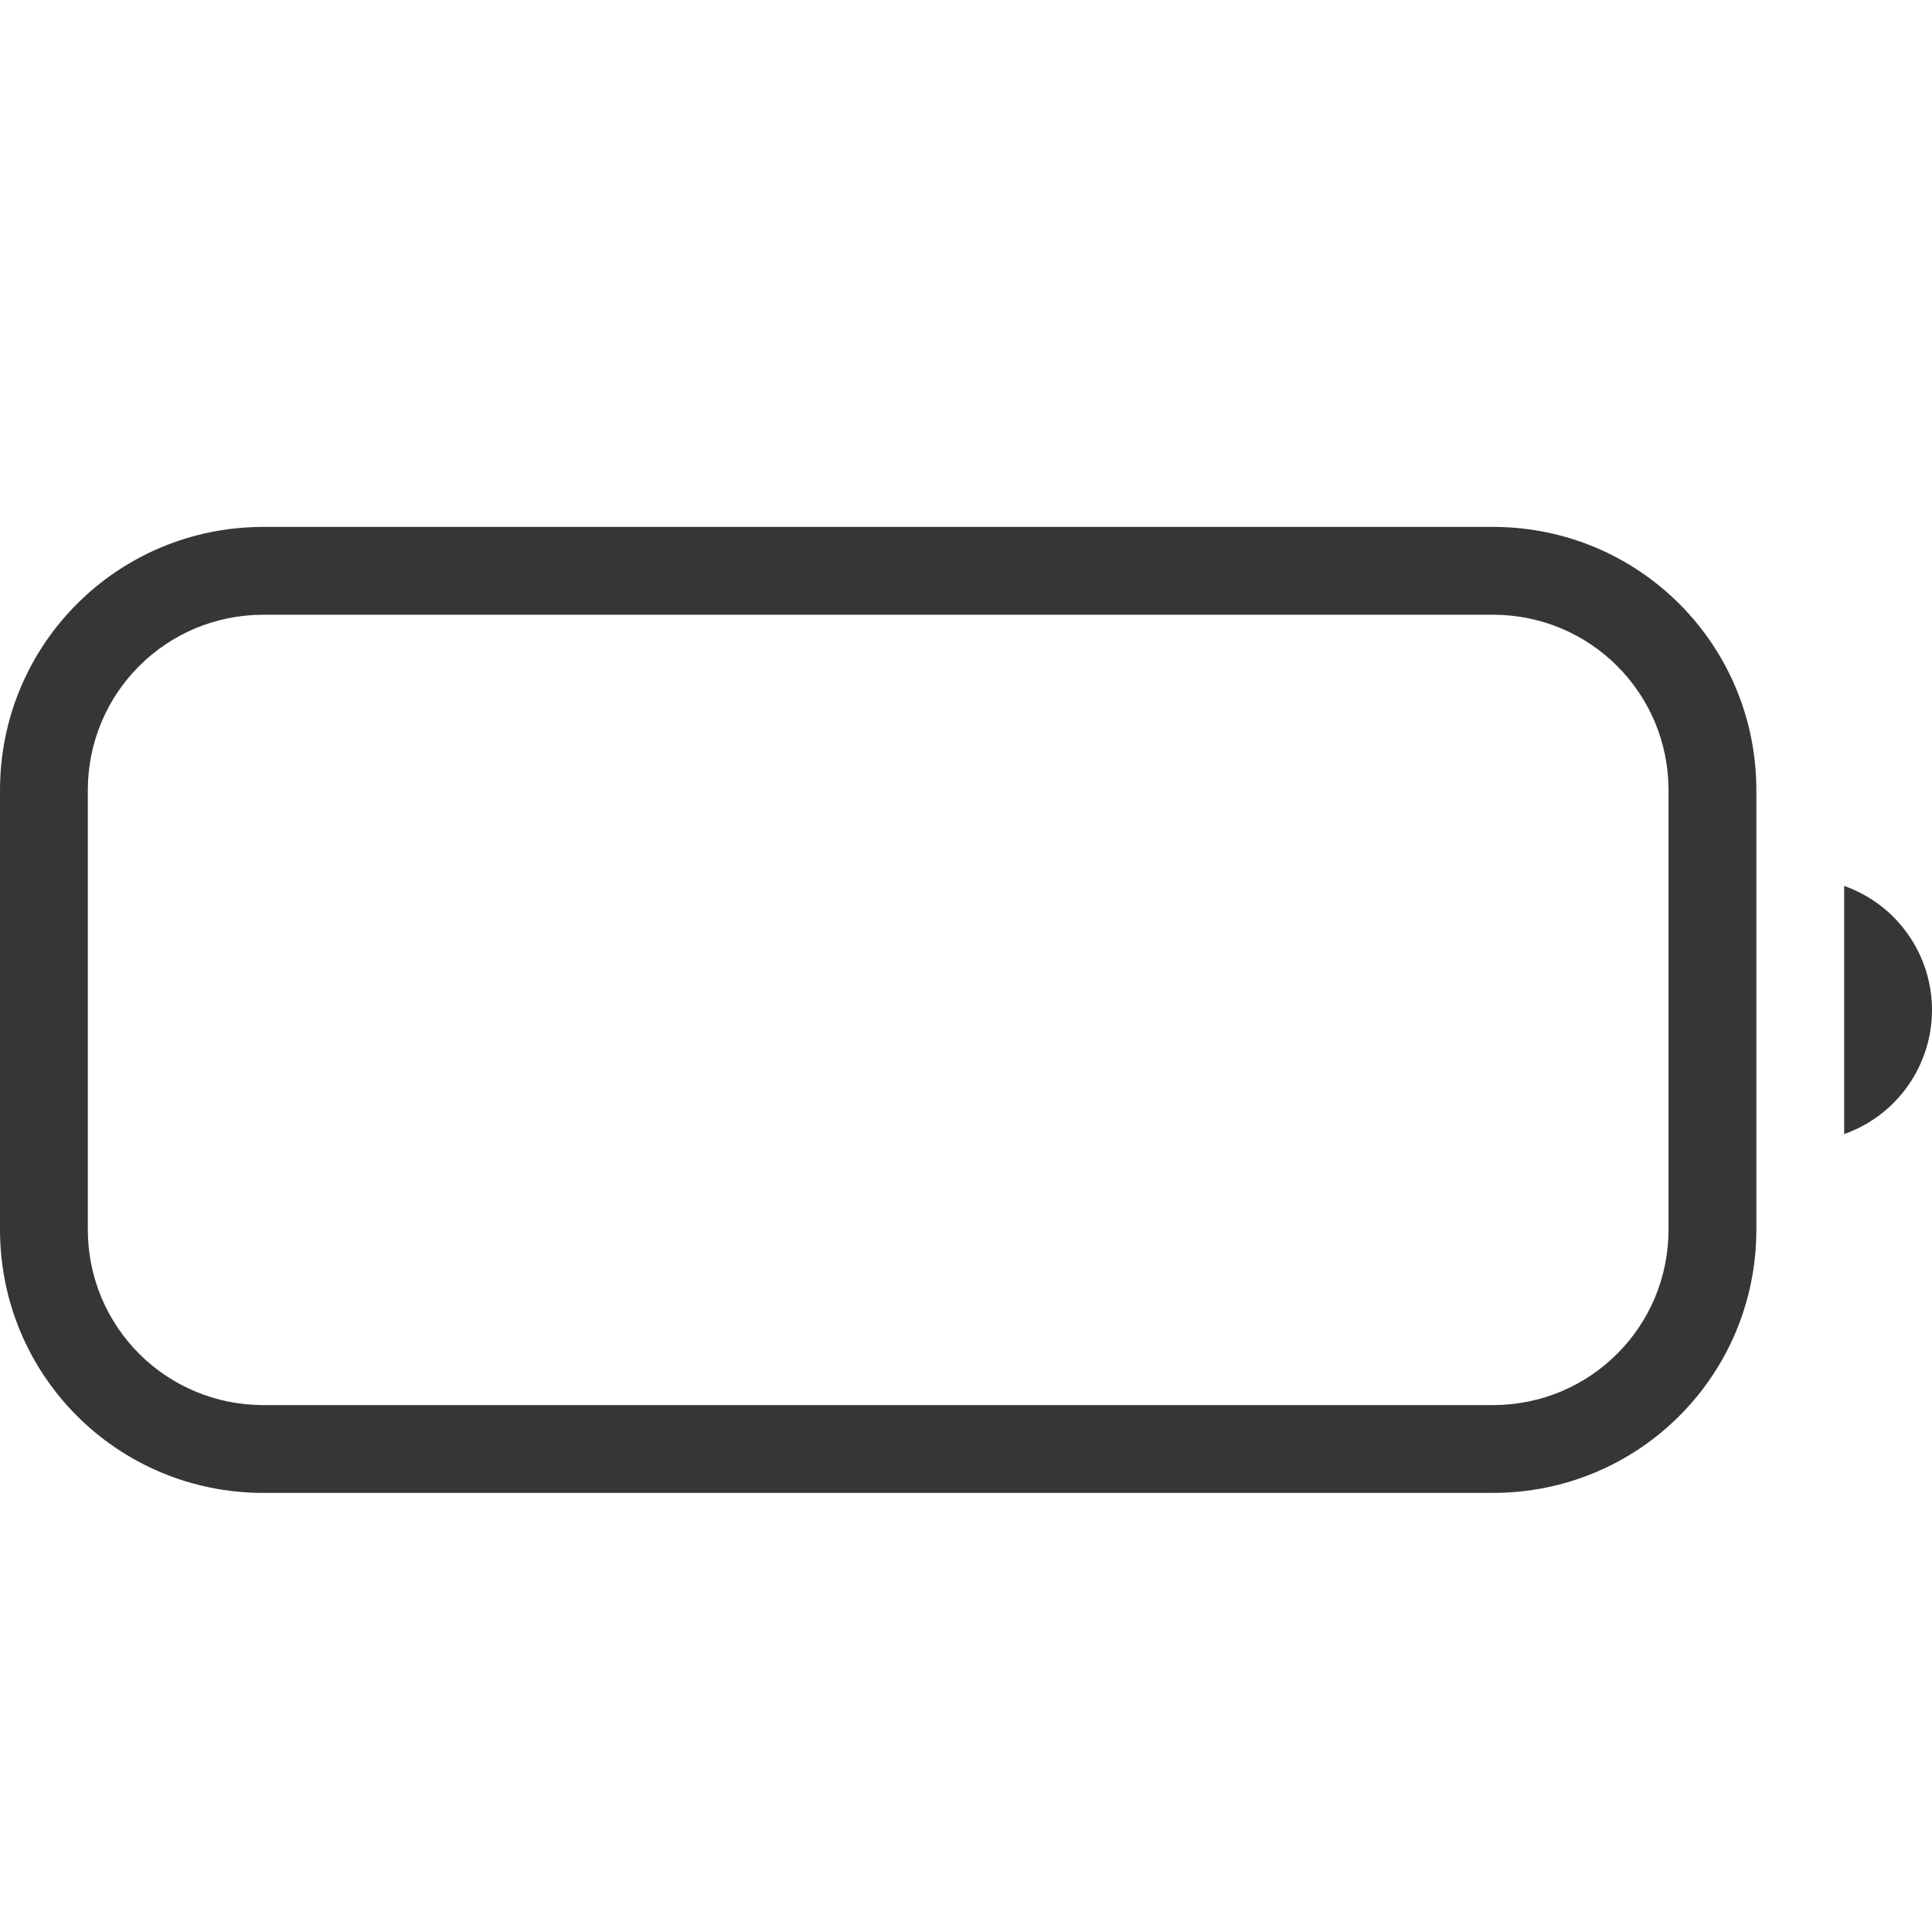
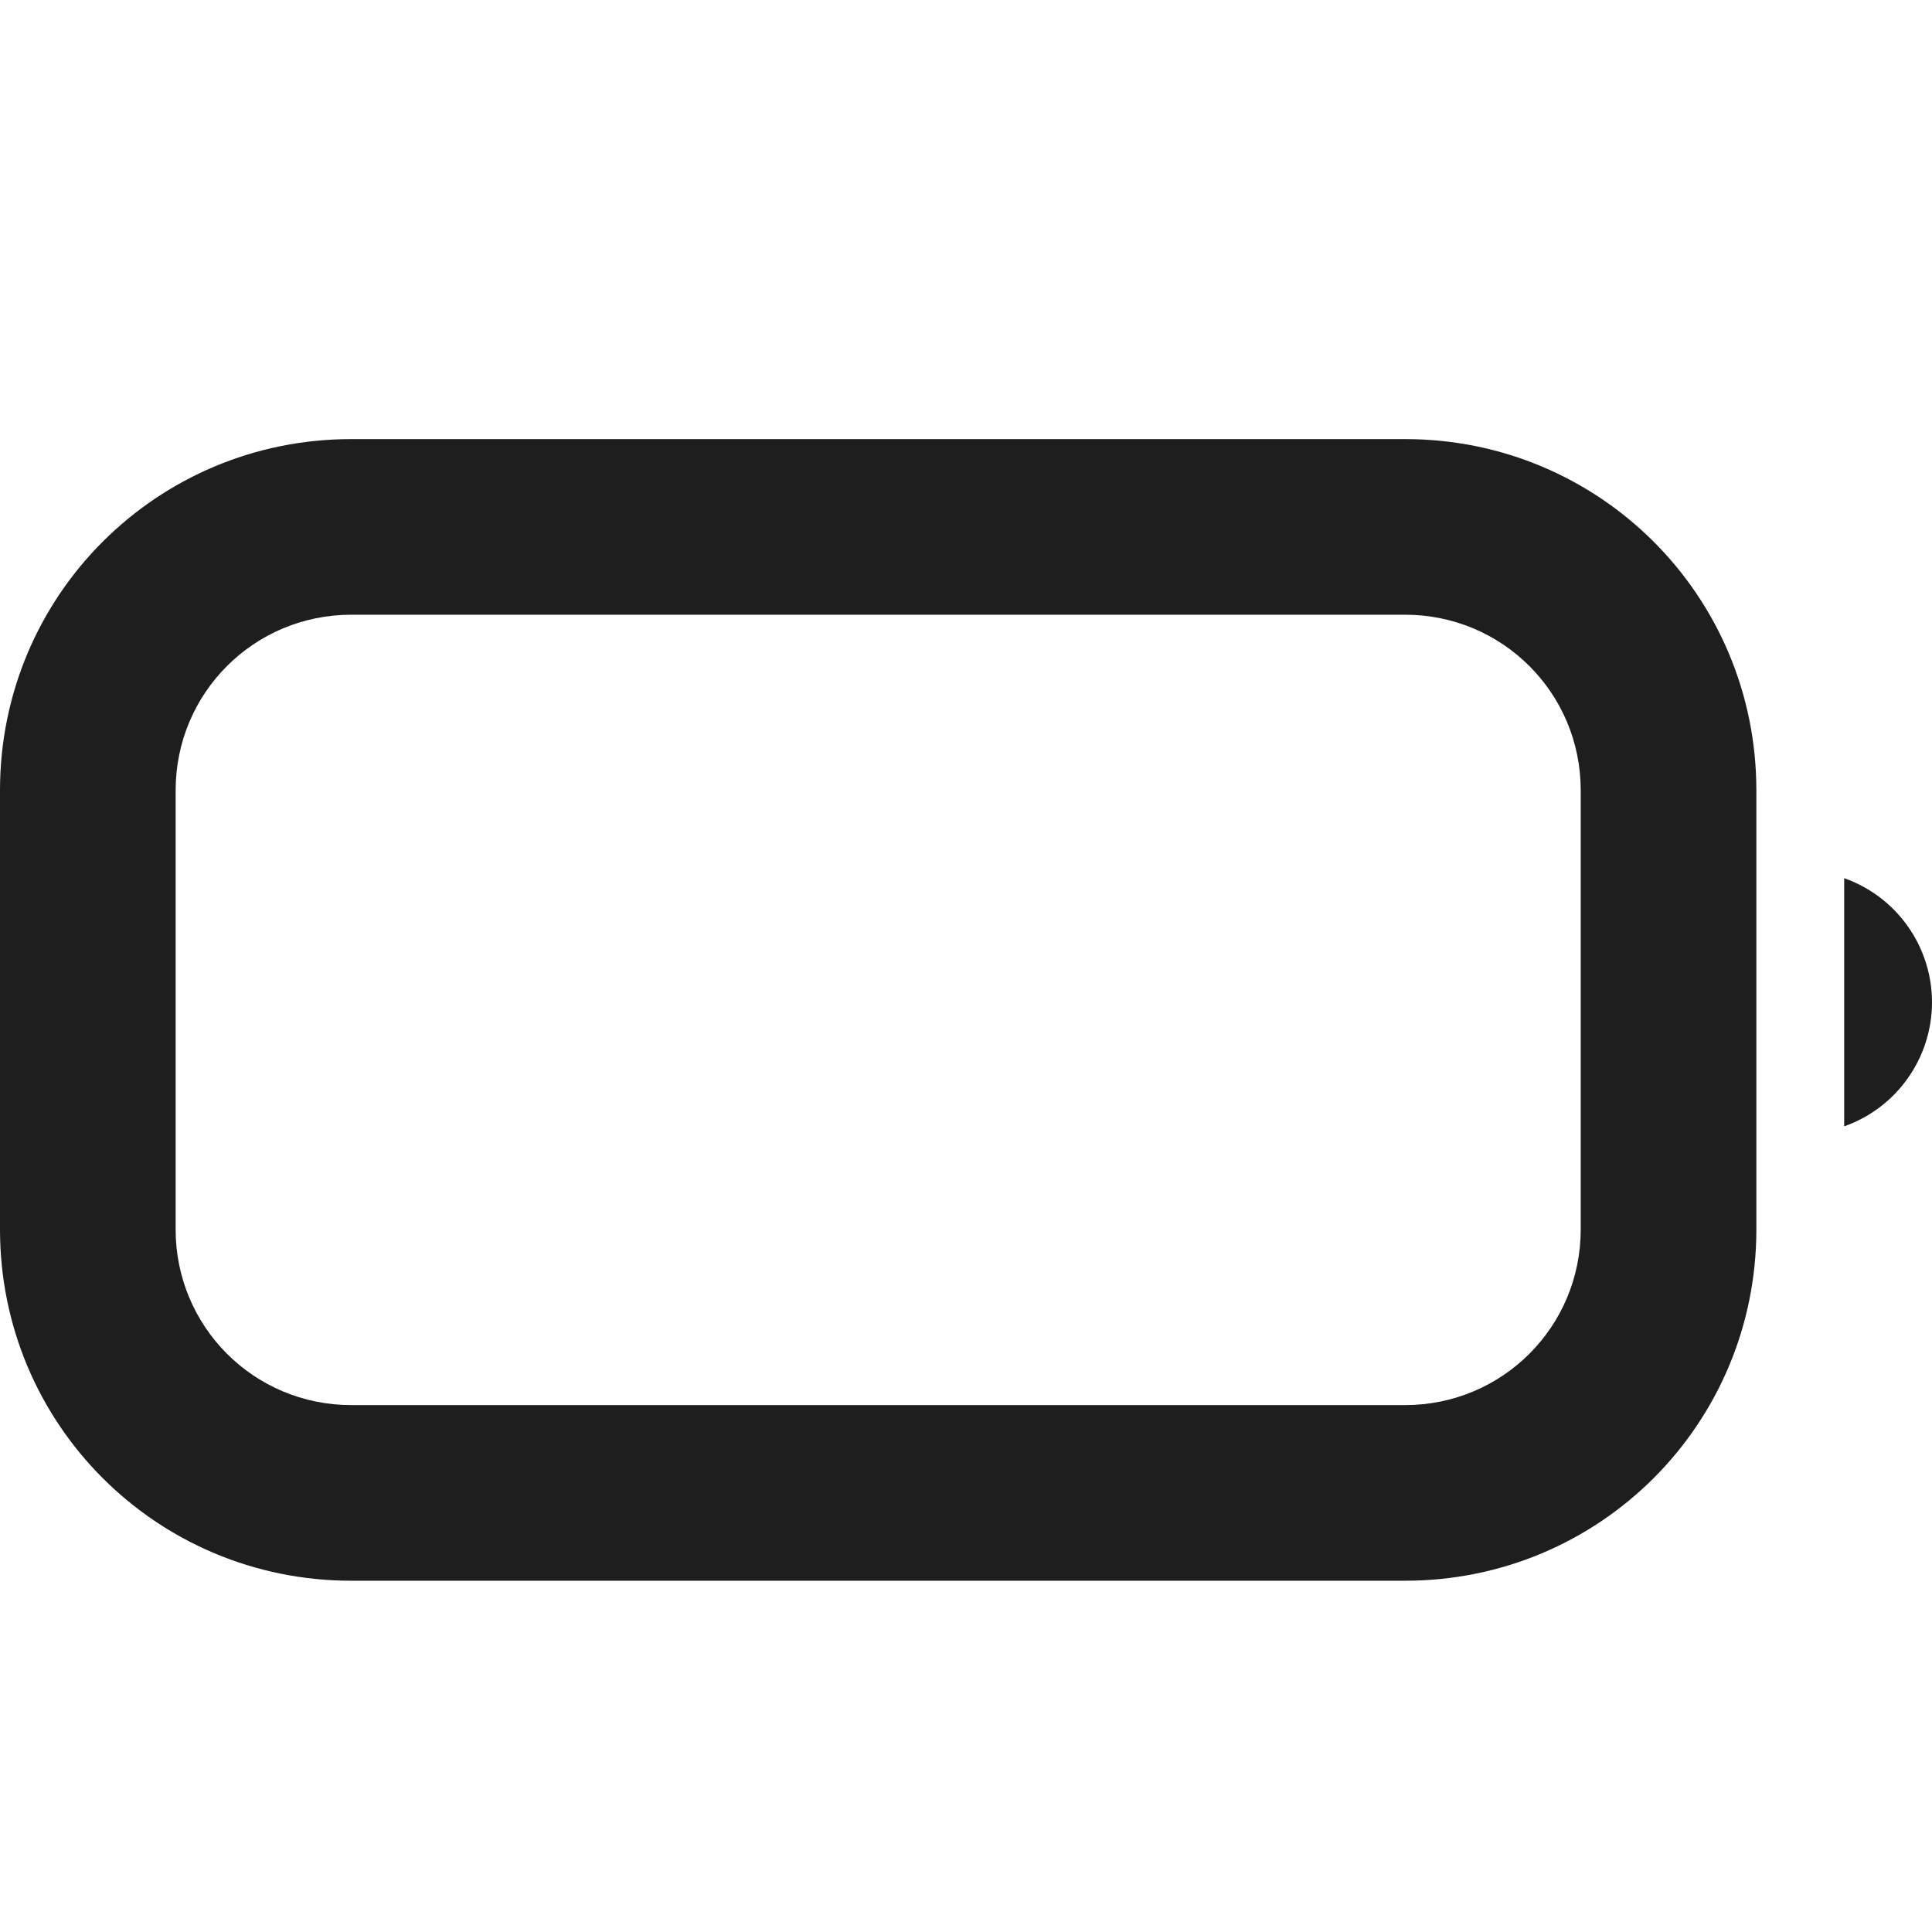
- <svg xmlns="http://www.w3.org/2000/svg" id="svg120" viewBox="0 0 22 22" version="1.0" height="22" width="22">
+ <svg xmlns="http://www.w3.org/2000/svg" width="22" height="22" version="1.0" viewBox="0 0 22 22" id="svg120">
  <defs id="defs5">
-     <style type="text/css" id="current-color-scheme"> .ColorScheme-Text { color:#363636; } </style>
+     <style id="current-color-scheme" type="text/css"> .ColorScheme-Text { color:#363636; } </style>
  </defs>
-   <g fill="currentColor" transform="translate(-99.54,-427.51)" class="ColorScheme-Text" id="22-22-Fill90">
-     <rect opacity="0" ry="0" rx="0" height="22" width="22" y="428.51" x="164.54" id="rect940" />
-     <rect ry="1" rx="1" height="7" width="14" y="436.51" x="166.54" id="rect946" />
+   <g id="22-22-Fill90" class="ColorScheme-Text" transform="translate(-104.54,-428.51)" fill="currentColor">
+     <rect id="rect940" x="164.54" y="428.51" width="22" height="22" rx="0" ry="0" opacity="0" />
+     <rect style="stroke-width:0.964" id="rect946" x="167.54" y="436.51" width="13" height="7" rx="0" ry="1" />
  </g>
-   <g fill="currentColor" transform="translate(-74.54,-427.51)" class="ColorScheme-Text" id="22-22-Fill80">
-     <rect opacity="0" ry="0" rx="0" height="22" width="22" y="428.51" x="164.54" id="rect950" />
-     <rect ry="1" rx="1" height="7" width="12" y="436.51" x="166.54" id="rect952" />
+   <g id="22-22-Fill80" class="ColorScheme-Text" transform="translate(-74.54,-428.51)" fill="currentColor">
+     <rect id="rect950" x="164.54" y="428.51" width="22" height="22" rx="0" ry="0" opacity="0" />
+     <rect style="stroke-width:0.957" id="rect952" x="167.54" y="436.51" width="11" height="7" rx="0" ry="1" />
  </g>
-   <g fill="currentColor" transform="translate(-54.54,-427.51)" class="ColorScheme-Text" id="22-22-Fill70">
-     <rect opacity="0" ry="0" rx="0" height="22" width="22" y="428.51" x="164.54" id="rect956" />
-     <rect ry="1" rx="1" height="7" width="11" y="436.51" x="166.54" id="rect958" />
+   <g id="22-22-Fill70" class="ColorScheme-Text" transform="translate(-44.53999,-428.51)" fill="currentColor">
+     <rect id="rect956" x="164.54" y="428.51" width="22" height="22" rx="0" ry="0" opacity="0" />
+     <rect style="stroke-width:0.953" id="rect958" x="167.54" y="436.51" width="10" height="7" rx="0" ry="1" />
  </g>
-   <g fill="currentColor" transform="translate(-29.54,-427.51)" class="ColorScheme-Text" id="22-22-Fill60">
-     <rect opacity="0" ry="0" rx="0" height="22" width="22" y="428.51" x="164.54" id="rect962" />
-     <rect ry="1" rx="1" height="7" width="10" y="436.51" x="166.54" id="rect964" />
+   <g id="22-22-Fill60" class="ColorScheme-Text" transform="translate(-14.54,-428.51)" fill="currentColor">
+     <rect id="rect962" x="164.54" y="428.51" width="22" height="22" rx="0" ry="0" opacity="0" />
+     <rect style="stroke-width:0.949" id="rect964" x="167.54" y="436.51" width="9" height="7" rx="0" ry="1" />
  </g>
-   <g fill="currentColor" transform="translate(-4.54,-427.51)" class="ColorScheme-Text" id="22-22-Fill50">
-     <rect opacity="0" ry="0" rx="0" height="22" width="22" y="428.51" x="164.54" id="rect968" />
-     <rect ry="1" rx="1" height="7" width="8" y="436.51" x="166.54" id="rect970" />
+   <g id="22-22-Fill50" class="ColorScheme-Text" transform="translate(13.46001,-428.51)" fill="currentColor">
+     <rect id="rect968" x="164.54" y="428.51" width="22" height="22" rx="0" ry="0" opacity="0" />
+     <rect style="stroke-width:0.932" id="rect970" x="167.586" y="436.51" width="6.954" height="7" rx="0" ry="1" />
  </g>
-   <g fill="currentColor" transform="translate(20.46,-427.51)" class="ColorScheme-Text" id="22-22-Fill40">
-     <rect opacity="0" ry="0" rx="0" height="22" width="22" y="428.51" x="164.54" id="rect974" />
-     <rect ry="1" rx="1" height="7" width="7" y="436.51" x="166.54" id="rect976" />
+   <g id="22-22-Fill40" class="ColorScheme-Text" transform="translate(43.46001,-428.51)" fill="currentColor">
+     <rect id="rect974" x="164.54" y="428.51" width="22" height="22" rx="0" ry="0" opacity="0" />
+     <rect style="stroke-width:0.926" id="rect976" x="167.54" y="436.51" width="6" height="7" rx="0" ry="1" />
  </g>
-   <g fill="currentColor" transform="translate(40.46,-427.51)" class="ColorScheme-Text" id="22-22-Fill30">
-     <rect opacity="0" ry="0" rx="0" height="22" width="22" y="428.51" x="164.54" id="rect980" />
-     <rect ry="1" rx="1" height="7" width="5" y="436.51" x="166.54" id="rect982" />
+   <g id="22-22-Fill30" class="ColorScheme-Text" transform="translate(73.46001,-428.51)" fill="currentColor">
+     <rect id="rect980" x="164.54" y="428.51" width="22" height="22" rx="0" ry="0" opacity="0" />
+     <rect style="stroke-width:0.894" id="rect982" x="167.54" y="436.51" width="4" height="7" rx="0" ry="1" />
  </g>
-   <g fill="currentColor" transform="translate(60.46,-427.51)" class="ColorScheme-Text" id="22-22-Fill20">
-     <rect opacity="0" ry="0" rx="0" height="22" width="22" y="428.51" x="164.54" id="rect986" />
-     <rect ry="1" rx="1" height="7" width="3" y="436.51" x="166.54" id="rect988" />
+   <g id="22-22-Fill20" class="ColorScheme-Text" transform="translate(103.46,-428.51)" fill="currentColor">
+     <rect id="rect986" x="164.54" y="428.51" width="22" height="22" rx="0" ry="0" opacity="0" />
+     <rect style="stroke-width:0.816" id="rect988" x="167.54" y="436.51" width="2" height="7" rx="0" ry="1" />
  </g>
-   <g fill="currentColor" transform="translate(-129.54,-427.51)" class="ColorScheme-Text" id="22-22-Fill100">
-     <rect opacity="0" ry="0" rx="0" height="22" width="22" y="428.51" x="164.54" id="rect1029" />
-     <rect ry="1" rx="1" height="7" width="16" y="436.51" x="166.54" id="rect1031" />
+   <g id="22-22-Fill100" class="ColorScheme-Text" transform="translate(-134.54,-428.51)" fill="currentColor">
+     <rect id="rect1029" x="164.54" y="428.51" width="22" height="22" rx="0" ry="0" opacity="0" />
+     <rect style="stroke-width:0.935" id="rect1031" x="167.54" y="436.51" width="14" height="7" rx="0" ry="1" />
  </g>
-   <g fill="currentColor" transform="translate(-154.45 -379.51)" class="ColorScheme-Text" id="Fill100">
-     <rect opacity="0" ry="0" rx="0" height="32" width="32" y="336.51" x="189.44" id="rect1022" />
-     <rect ry="2" rx="2" height="10" width="22" y="347.51" x="193.44" id="rect1028" />
+   <g id="Fill100" class="ColorScheme-Text" transform="translate(-154.45 -379.51)" fill="currentColor">
+     <rect id="rect1022" x="189.44" y="336.51" width="32" height="32" rx="0" ry="0" opacity="0" />
+     <rect id="rect1028" x="193.44" y="347.51" width="22" height="10" rx="2" ry="2" />
  </g>
-   <g fill="currentColor" transform="translate(-114.45,-379.51)" class="ColorScheme-Text" id="Fill90">
-     <rect opacity="0" ry="0" rx="0" height="32" width="32" y="336.51" x="189.44" id="rect1042" />
-     <rect ry="2" rx="2" height="10" width="20" y="347.51" x="193.44" id="rect1044" />
+   <g id="Fill90" class="ColorScheme-Text" transform="translate(-114.45,-379.51)" fill="currentColor">
+     <rect id="rect1042" x="189.44" y="336.51" width="32" height="32" rx="0" ry="0" opacity="0" />
+     <rect id="rect1044" x="193.44" y="347.51" width="20" height="10" rx="2" ry="2" />
  </g>
-   <g fill="currentColor" transform="translate(-79.45,-379.51)" class="ColorScheme-Text" id="Fill80">
-     <rect opacity="0" ry="0" rx="0" height="32" width="32" y="336.51" x="189.44" id="rect1048" />
-     <rect ry="2" rx="2" height="10" width="18" y="347.51" x="193.44" id="rect1050" />
+   <g id="Fill80" class="ColorScheme-Text" transform="translate(-79.45,-379.51)" fill="currentColor">
+     <rect id="rect1048" x="189.44" y="336.51" width="32" height="32" rx="0" ry="0" opacity="0" />
+     <rect id="rect1050" x="193.44" y="347.51" width="18" height="10" rx="2" ry="2" />
  </g>
-   <g fill="currentColor" transform="translate(-40.45,-379.51)" class="ColorScheme-Text" id="Fill70">
-     <rect opacity="0" ry="0" rx="0" height="32" width="32" y="336.51" x="189.44" id="rect1054" />
-     <rect ry="2" rx="2" height="10" width="16" y="347.51" x="193.44" id="rect1056" />
+   <g id="Fill70" class="ColorScheme-Text" transform="translate(-40.45,-379.51)" fill="currentColor">
+     <rect id="rect1054" x="189.44" y="336.51" width="32" height="32" rx="0" ry="0" opacity="0" />
+     <rect id="rect1056" x="193.44" y="347.51" width="16" height="10" rx="2" ry="2" />
  </g>
-   <g fill="currentColor" transform="translate(-4.45,-379.51)" class="ColorScheme-Text" id="Fill60">
-     <rect opacity="0" ry="0" rx="0" height="32" width="32" y="336.51" x="189.44" id="rect1060" />
-     <rect ry="2" rx="2" height="10" width="14" y="347.51" x="193.44" id="rect1062" />
+   <g id="Fill60" class="ColorScheme-Text" transform="translate(-4.45,-379.51)" fill="currentColor">
+     <rect id="rect1060" x="189.44" y="336.51" width="32" height="32" rx="0" ry="0" opacity="0" />
+     <rect id="rect1062" x="193.44" y="347.51" width="14" height="10" rx="2" ry="2" />
  </g>
-   <g fill="currentColor" transform="translate(30.55,-379.51)" class="ColorScheme-Text" id="Fill50">
-     <rect opacity="0" ry="0" rx="0" height="32" width="32" y="336.51" x="189.44" id="rect1066" />
-     <rect ry="2" rx="2" height="10" width="12" y="347.51" x="193.44" id="rect1068" />
+   <g id="Fill50" class="ColorScheme-Text" transform="translate(30.55,-379.51)" fill="currentColor">
+     <rect id="rect1066" x="189.44" y="336.51" width="32" height="32" rx="0" ry="0" opacity="0" />
+     <rect id="rect1068" x="193.44" y="347.51" width="12" height="10" rx="2" ry="2" />
  </g>
-   <g fill="currentColor" transform="translate(70.55,-379.51)" class="ColorScheme-Text" id="Fill40">
-     <rect opacity="0" ry="0" rx="0" height="32" width="32" y="336.51" x="189.44" id="rect1072" />
-     <rect ry="2" rx="2" height="10" width="10" y="347.51" x="193.44" id="rect1074" />
+   <g id="Fill40" class="ColorScheme-Text" transform="translate(70.55,-379.51)" fill="currentColor">
+     <rect id="rect1072" x="189.44" y="336.51" width="32" height="32" rx="0" ry="0" opacity="0" />
+     <rect id="rect1074" x="193.44" y="347.51" width="10" height="10" rx="2" ry="2" />
  </g>
-   <g fill="currentColor" transform="translate(105.55,-379.51)" class="ColorScheme-Text" id="Fill30">
-     <rect opacity="0" ry="0" rx="0" height="32" width="32" y="336.51" x="189.44" id="rect1078" />
-     <rect ry="2" rx="2" height="10" width="8" y="347.51" x="193.44" id="rect1080" />
+   <g id="Fill30" class="ColorScheme-Text" transform="translate(105.55,-379.51)" fill="currentColor">
+     <rect id="rect1078" x="189.44" y="336.51" width="32" height="32" rx="0" ry="0" opacity="0" />
+     <rect id="rect1080" x="193.44" y="347.51" width="8" height="10" rx="2" ry="2" />
  </g>
-   <g fill="currentColor" transform="translate(137.55,-379.51)" class="ColorScheme-Text" id="Fill20">
-     <rect opacity="0" ry="0" rx="0" height="32" width="32" y="336.51" x="189.44" id="rect1084" />
-     <rect ry="2" rx="2" height="10" width="6" y="347.51" x="193.44" id="rect1086" />
+   <g id="Fill20" class="ColorScheme-Text" transform="translate(137.55,-379.51)" fill="currentColor">
+     <rect id="rect1084" x="189.44" y="336.51" width="32" height="32" rx="0" ry="0" opacity="0" />
+     <rect id="rect1086" x="193.44" y="347.51" width="6" height="10" rx="2" ry="2" />
  </g>
-   <g fill="currentColor" transform="translate(-214.54,-357.51)" class="ColorScheme-Text" id="Battery">
-     <path d="m3-81c-2.216 0-4 1.784-4 4v6c0 2.216 1.784 4 4 4h18c2.216 0 4-1.784 4-4v-6c0-2.216-1.784-4-4-4zm0 1h18c1.662 0 3 1.338 3 3v6c0 1.662-1.338 3-3 3h-18c-1.662 0-3-1.338-3-3v-6c0-1.662 1.338-3 3-3z" transform="translate(214.54,404.51)" id="rect168" />
-     <rect opacity="0" ry="0" rx="0" height="32" width="32" y="314.51" x="211.54" id="rect148" />
-     <path d="m240.54 328.51v4a2 2 0 0 0 2-2 2 2 0 0 0-2-2z" id="path152" />
+   <g id="Battery" class="ColorScheme-Text" transform="translate(-214.54,-357.51)" fill="currentColor">
+     <path id="rect168" transform="translate(214.54,404.51)" d="m3-81c-2.216 0-4 1.784-4 4v6c0 2.216 1.784 4 4 4h18c2.216 0 4-1.784 4-4v-6c0-2.216-1.784-4-4-4zm0 1h18c1.662 0 3 1.338 3 3v6c0 1.662-1.338 3-3 3h-18c-1.662 0-3-1.338-3-3v-6c0-1.662 1.338-3 3-3z" />
+     <rect id="rect148" x="211.54" y="314.51" width="32" height="32" rx="0" ry="0" opacity="0" />
+     <path id="path152" d="m240.54 328.51v4a2 2 0 0 0 2-2 2 2 0 0 0-2-2z" />
  </g>
-   <g fill="currentColor" transform="translate(-214.54,-436.51)" class="ColorScheme-Text" id="22-22-Battery">
-     <g transform="translate(50,8)" id="g187">
-       <path d="m21 42.088v2.826a1.5 1.5 0 0 0 1-1.414 1.5 1.5 0 0 0-1-1.412z" transform="translate(164.54,396.51)" id="path185" />
-       <rect opacity="0" ry="0" rx="0" height="22" width="22" y="428.51" x="164.54" id="rect181" />
-     </g>
-     <path d="m3 38c-1.662 0-3 1.338-3 3v5c0 1.662 1.338 3 3 3h14c1.662 0 3-1.338 3-3v-5c0-1.662-1.338-3-3-3zm0 1h14c1.108 0 2 0.892 2 2v5c0 1.108-0.892 2-2 2h-14c-1.108 0-2-0.892-2-2v-5c0-1.108 0.892-2 2-2z" transform="translate(214.54,404.51)" id="rect189" />
+   <g id="Fill10" transform="translate(147.45 -357.51)">
+     <path id="path245" transform="translate(214.54,404.51)" d="m3-81c-2.216 0-4 1.784-4 4v6c0 2.216 1.784 4 4 4h18c2.216 0 4-1.784 4-4v-6c0-2.216-1.784-4-4-4zm0 1h18c1.662 0 3 1.338 3 3v6c0 1.662-1.338 3-3 3h-18c-1.662 0-3-1.338-3-3v-6c0-1.662 1.338-3 3-3z" fill="#ff4d62" />
+     <rect id="rect247" x="211.54" y="314.51" width="32" height="32" rx="0" ry="0" opacity="0" />
+     <path id="path249" d="m240.54 328.51v4a2 2 0 0 0 2-2 2 2 0 0 0-2-2z" fill="#ff4d62" />
+     <rect id="rect251" x="215.54" y="325.51" width="4" height="10" ry="2" fill="#ff4d62" />
  </g>
-   <g transform="translate(35.46,-434.51)" id="22-22-Fill10">
-     <g transform="translate(50,8)" id="g225">
-       <path fill="#ff4d62" d="m21 42.088v2.826a1.5 1.5 0 0 0 1-1.414 1.5 1.5 0 0 0-1-1.412z" transform="translate(164.54,396.51)" id="path221" />
-       <rect opacity="0" ry="0" rx="0" height="22" width="22" y="428.51" x="164.54" id="rect223" />
-     </g>
-     <path fill="#ff4d62" d="m3 38c-1.662 0-3 1.338-3 3v5c0 1.662 1.338 3 3 3h14c1.662 0 3-1.338 3-3v-5c0-1.662-1.338-3-3-3zm0 1h14c1.108 0 2 0.892 2 2v5c0 1.108-0.892 2-2 2h-14c-1.108 0-2-0.892-2-2v-5c0-1.108 0.892-2 2-2z" transform="translate(214.54,404.51)" id="path227" />
-     <rect fill="#ff4d62" ry="1" rx="1" height="7" width="2" y="444.51" x="216.54" id="rect229" />
+   <g id="Fill0" transform="translate(191.45 -357.51)">
+     <path id="path255" transform="translate(214.54,404.51)" d="m3-81c-2.216 0-4 1.784-4 4v6c0 2.216 1.784 4 4 4h18c2.216 0 4-1.784 4-4v-6c0-2.216-1.784-4-4-4zm0 1h18c1.662 0 3 1.338 3 3v6c0 1.662-1.338 3-3 3h-18c-1.662 0-3-1.338-3-3v-6c0-1.662 1.338-3 3-3z" fill="#ff4d62" />
+     <rect id="rect257" x="211.54" y="314.51" width="32" height="32" rx="0" ry="0" opacity="0" />
+     <path id="path259" d="m240.54 328.51v4a2 2 0 0 0 2-2 2 2 0 0 0-2-2z" fill="#ff4d62" />
  </g>
-   <g transform="translate(66.46,-434.51)" id="22-22-Fill0">
-     <g transform="translate(50,8)" id="g237">
-       <path fill="#ff4d62" d="m21 42.088v2.826a1.5 1.5 0 0 0 1-1.414 1.5 1.5 0 0 0-1-1.412z" transform="translate(164.54,396.51)" id="path233" />
-       <rect opacity="0" ry="0" rx="0" height="22" width="22" y="428.51" x="164.54" id="rect235" />
-     </g>
-     <path fill="#ff4d62" d="m3 38c-1.662 0-3 1.338-3 3v5c0 1.662 1.338 3 3 3h14c1.662 0 3-1.338 3-3v-5c0-1.662-1.338-3-3-3zm0 1h14c1.108 0 2 0.892 2 2v5c0 1.108-0.892 2-2 2h-14c-1.108 0-2-0.892-2-2v-5c0-1.108 0.892-2 2-2z" transform="translate(214.54,404.51)" id="path239" />
-   </g>
-   <g transform="translate(147.45 -357.51)" id="Fill10">
-     <path fill="#ff4d62" d="m3-81c-2.216 0-4 1.784-4 4v6c0 2.216 1.784 4 4 4h18c2.216 0 4-1.784 4-4v-6c0-2.216-1.784-4-4-4zm0 1h18c1.662 0 3 1.338 3 3v6c0 1.662-1.338 3-3 3h-18c-1.662 0-3-1.338-3-3v-6c0-1.662 1.338-3 3-3z" transform="translate(214.54,404.51)" id="path245" />
-     <rect opacity="0" ry="0" rx="0" height="32" width="32" y="314.51" x="211.54" id="rect247" />
-     <path fill="#ff4d62" d="m240.54 328.51v4a2 2 0 0 0 2-2 2 2 0 0 0-2-2z" id="path249" />
-     <rect fill="#ff4d62" ry="2" height="10" width="4" y="325.51" x="215.54" id="rect251" />
-   </g>
-   <g transform="translate(191.45 -357.51)" id="Fill0">
-     <path fill="#ff4d62" d="m3-81c-2.216 0-4 1.784-4 4v6c0 2.216 1.784 4 4 4h18c2.216 0 4-1.784 4-4v-6c0-2.216-1.784-4-4-4zm0 1h18c1.662 0 3 1.338 3 3v6c0 1.662-1.338 3-3 3h-18c-1.662 0-3-1.338-3-3v-6c0-1.662 1.338-3 3-3z" transform="translate(214.54,404.51)" id="path255" />
-     <rect opacity="0" ry="0" rx="0" height="32" width="32" y="314.51" x="211.54" id="rect257" />
-     <path fill="#ff4d62" d="m240.54 328.51v4a2 2 0 0 0 2-2 2 2 0 0 0-2-2z" id="path259" />
-   </g>
-   <g transform="translate(-69.54,-403.51)" id="AcAdapter">
-     <g transform="translate(-228,47)" id="g1133">
-       <rect opacity="0" ry="0" rx="0" height="32" width="32" y="314.51" x="211.54" id="rect1129" />
+   <g id="AcAdapter" transform="translate(-69.54,-403.51)">
+     <g id="g1133" transform="translate(-228,47)">
+       <rect id="rect1129" x="211.54" y="314.51" width="32" height="32" rx="0" ry="0" opacity="0" />
    </g>
    <g id="g1139">
-       <path fill="#4caf50" d="m-3.464 369.51c-0.554 0-1 0.446-1 1v3h-2c3.908e-4 3.326 1.672 6.192 4 6.857v4.143c0 0.554 0.446 1 1 1s1-0.446 1-1v-4.143c2.328-0.665 4-3.531 4-6.857h-2v-3c0-0.554-0.446-1-1-1s-1 0.446-1 1v3h-2v-3c0-0.554-0.446-1-1-1z" id="path1137" />
+       <path id="path1137" d="m-3.464 369.51c-0.554 0-1 0.446-1 1v3h-2c3.908e-4 3.326 1.672 6.192 4 6.857v4.143c0 0.554 0.446 1 1 1s1-0.446 1-1v-4.143c2.328-0.665 4-3.531 4-6.857h-2v-3c0-0.554-0.446-1-1-1s-1 0.446-1 1v3h-2v-3c0-0.554-0.446-1-1-1z" fill="#4caf50" />
    </g>
  </g>
-   <g transform="translate(-167.54,-433.51)" id="22-22-AcAdapter">
-     <g transform="translate(-128,-3)" id="g1153">
-       <g transform="translate(50,8)" id="g1149">
-         <rect opacity="0" ry="0" rx="0" height="22" width="22" y="428.51" x="164.54" id="rect1147" />
+   <g id="22-22-AcAdapter" transform="translate(-167.54,-433.51)">
+     <g id="g1153" transform="translate(-128,-3)">
+       <g id="g1149" transform="translate(50,8)">
+         <rect id="rect1147" x="164.54" y="428.51" width="22" height="22" rx="0" ry="0" opacity="0" />
      </g>
    </g>
-     <path fill="#4caf50" d="m-119.5 35c-0.277 0-0.5 0.223-0.5 0.5v1.5h-2a4.5 6 0 0 0 4 5.961v2.539c0 0.277 0.223 0.5 0.5 0.5s0.5-0.223 0.5-0.5v-2.537a4.5 6 0 0 0 4-5.963h-2v-1.5c0-0.277-0.223-0.5-0.5-0.5s-0.5 0.223-0.5 0.5v1.5h-3v-1.5c0-0.277-0.223-0.5-0.5-0.5z" transform="translate(214.54,404.51)" id="path1155" />
+     <path id="path1155" transform="translate(214.54,404.51)" d="m-119.5 35c-0.277 0-0.5 0.223-0.5 0.5v1.5h-2a4.5 6 0 0 0 4 5.961v2.539c0 0.277 0.223 0.5 0.5 0.5s0.5-0.223 0.5-0.5v-2.537a4.5 6 0 0 0 4-5.963h-2v-1.5c0-0.277-0.223-0.5-0.5-0.5s-0.5 0.223-0.5 0.5v1.5h-3v-1.5c0-0.277-0.223-0.5-0.5-0.5z" fill="#4caf50" />
  </g>
-   <g fill="currentColor" transform="translate(-210.25 -400.22)" class="ColorScheme-Text" id="battery-ups">
-     <g transform="translate(1,27)" id="g297">
-       <path opacity=".5" d="m-139-36c-2.216 0-4 1.784-4 4v6c0 2.216 1.784 4 4 4h18c2.216 0 4-1.784 4-4v-6c0-2.216-1.784-4-4-4zm0 1h11l-7 7h5l-2.5 5h-6.5c-1.662 0-3-1.338-3-3v-6c0-1.662 1.338-3 3-3zm11.5 0h6.5c1.662 0 3 1.338 3 3v6c0 1.662-1.338 3-3 3h-11l7-7h-5zm11.5 4v4a2 2 0 0 0 2-2 2 2 0 0 0-2-2z" transform="translate(213.54,377.51)" id="path275" />
-       <path d="m-139-34c-1.108 0-2 0.892-2 2v6c0 1.108 0.892 2 2 2h5.883l1.5-3h-3.383c-0.891-3.51e-4 -1.337-1.077-0.707-1.707l5.293-5.293zm12.117 0-1.5 3h3.383c0.891 3.51e-4 1.337 1.077 0.707 1.707l-5.293 5.293h8.586c1.108 0 2-0.892 2-2v-6c0-1.108-0.892-2-2-2z" transform="translate(213.54,377.51)" id="rect281" />
+   <g id="battery-ups" class="ColorScheme-Text" transform="translate(-210.25 -400.22)" fill="currentColor">
+     <g id="g297" transform="translate(1,27)">
+       <path id="path275" transform="translate(213.54,377.51)" d="m-139-36c-2.216 0-4 1.784-4 4v6c0 2.216 1.784 4 4 4h18c2.216 0 4-1.784 4-4v-6c0-2.216-1.784-4-4-4zm0 1h11l-7 7h5l-2.5 5h-6.5c-1.662 0-3-1.338-3-3v-6c0-1.662 1.338-3 3-3zm11.5 0h6.5c1.662 0 3 1.338 3 3v6c0 1.662-1.338 3-3 3h-11l7-7h-5zm11.5 4v4a2 2 0 0 0 2-2 2 2 0 0 0-2-2z" opacity=".5" />
+       <path id="rect281" transform="translate(213.54,377.51)" d="m-139-34c-1.108 0-2 0.892-2 2v6c0 1.108 0.892 2 2 2h5.883l1.5-3h-3.383c-0.891-3.51e-4 -1.337-1.077-0.707-1.707l5.293-5.293zm12.117 0-1.5 3h3.383c0.891 3.51e-4 1.337 1.077 0.707 1.707l-5.293 5.293h8.586c1.108 0 2-0.892 2-2v-6c0-1.108-0.892-2-2-2z" />
    </g>
-     <rect opacity="0" ry="0" rx="0" height="32" width="32" y="359.51" x="69.536" id="rect1110" />
+     <rect id="rect1110" x="69.536" y="359.51" width="32" height="32" rx="0" ry="0" opacity="0" />
  </g>
-   <g fill="currentColor" transform="translate(-220.54 -409.02)" class="ColorScheme-Text" id="22-22-battery-ups">
-     <path d="m-116 12c-0.554 0-1 0.446-1 1v5c0 0.554 0.446 1 1 1h4.811l0.658-1.494h-2.469c-0.873 5.7e-4 -1.328-1.039-0.734-1.68l3.529-3.826zm9.205 0-0.668 1.506h2.463c0.87 8.8e-4 1.324 1.035 0.736 1.676l-3.514 3.818h5.777c0.554 0 1-0.446 1-1v-5c0-0.554-0.446-1-1-1z" transform="translate(214.54,404.51)" id="rect1160" />
-     <rect opacity="0" ry="0" rx="0" height="22" width="22" y="408.51" x="95.536" id="rect930" />
-     <path opacity=".5" d="m-116 10c-1.662 0-3 1.338-3 3v5c0 1.662 1.338 3 3 3h14c1.662 0 3-1.338 3-3v-5c0-1.662-1.338-3-3-3h-5zm0 1h8.078l-5.078 5.506h4l-1.537 3.494h-5.463c-1.108 0-2-0.892-2-2v-5c0-1.108 0.892-2 2-2zm8.557 0h5.443c1.108 0 2 0.892 2 2v5c0 1.108-0.892 2-2 2h-8.057l5.057-5.494h-4z" transform="translate(214.54,404.51)" id="path965" />
-     <path opacity=".5" d="m116.54 418.59v2.826a1.5 1.5 0 0 0 1-1.414 1.5 1.5 0 0 0-1-1.412z" id="path1139" />
-   </g>
-   <g transform="translate(-166.54,-471.51)" id="Unavailable">
-     <path fill="none" d="m118.54 428.5h32v32h-32z" id="rect4480" />
+   <g id="Unavailable" transform="translate(-166.54,-471.51)">
+     <path id="rect4480" d="m118.54 428.5h32v32h-32z" fill="none" />
    <g id="g4580">
-       <rect fill="#f44336" ry="6" rx="6" height="12" width="12" y="446.5" x="139.54" id="rect4577" />
-       <path fill="currentColor" d="m148.36 450.38-0.707-0.707-2.121 2.121-2.121-2.121-0.707 0.707 2.121 2.121-2.121 2.121 0.707 0.707 2.121-2.122 2.121 2.122 0.707-0.707-2.121-2.121z" class="ColorScheme-Text" id="rect4622-0" />
+       <rect id="rect4577" x="139.54" y="446.5" width="12" height="12" rx="6" ry="6" fill="#f44336" />
+       <path id="rect4622-0" class="ColorScheme-Text" d="m148.36 450.38-0.707-0.707-2.121 2.121-2.121-2.121-0.707 0.707 2.121 2.121-2.121 2.121 0.707 0.707 2.121-2.122 2.121 2.122 0.707-0.707-2.121-2.121z" fill="currentColor" />
    </g>
  </g>
-   <g transform="translate(-300.54,-433.51)" id="22-22-Unavailable">
-     <path fill="none" d="m258.54 426.5h22v22h-22z" id="rect4614" />
+   <g id="22-22-Unavailable" transform="translate(-300.54,-433.51)">
+     <path id="rect4614" d="m258.54 426.5h22v22h-22z" fill="none" />
    <g id="g4631">
-       <rect fill="#f44336" ry="4.5" rx="4.5" height="9" width="9" y="439.5" x="271.54" id="rect4577-9-1" />
-       <path fill="currentColor" color="#eff0f1" d="m277.89 442.77-0.619-0.619-1.238 1.238-1.238-1.238-0.619 0.619 1.238 1.238-1.238 1.237 0.619 0.619 1.238-1.237 1.237 1.237 0.619-0.619-1.237-1.237z" class="ColorScheme-Text" id="rect4622" />
+       <rect id="rect4577-9-1" x="271.54" y="439.5" width="9" height="9" rx="4.5" ry="4.5" fill="#f44336" />
+       <path id="rect4622" class="ColorScheme-Text" d="m277.89 442.77-0.619-0.619-1.238 1.238-1.238-1.238-0.619 0.619 1.238 1.238-1.238 1.237 0.619 0.619 1.238-1.237 1.237 1.237 0.619-0.619-1.237-1.237z" color="#eff0f1" fill="currentColor" />
+     </g>
+   </g>
+   <g id="22-22-Battery">
+     <rect style="color:#363636;fill:#363636" opacity="0" ry="0" rx="0" height="22" width="22" y="9.7656248e-06" x="-6.7138672e-06" id="rect181" />
+     <path id="path1023" style="color:#363636;fill:#1e1e1e;fill-opacity:1" d="m 21,10 v 2.826 A 1.5,1.5 0 0 0 22,11.412 1.5,1.5 0 0 0 21,10 Z" />
+     <path id="rect1087" style="fill:#1e1e1e;stroke-width:2.174;stroke-linecap:round;fill-opacity:1" d="M 4,5 C 1.784,5 0,6.784 0,9 v 5 c 0,2.216 1.784,4 4,4 h 12 c 2.216,0 4,-1.784 4,-4 V 9 C 20,6.784 18.216,5 16,5 Z m 0,2 h 12 c 1.108,0 2,0.892 2,2 v 5 c 0,1.108 -0.892,2 -2,2 H 4 C 2.892,16 2,15.108 2,14 V 9 C 2,7.892 2.892,7 4,7 Z" />
+   </g>
+   <g id="22-22-Fill10">
+     <rect opacity="0" ry="0" rx="0" height="22" width="22" y="-2.3437502e-07" x="298" id="rect223" />
+     <rect id="rect229" x="301.001" y="8" width="0.999" height="7" rx="0" ry="0.5" fill="#ff4d62" style="stroke-width:0.707" />
+     <g id="g1140" transform="translate(0,-20)" style="fill:#ff4d62;fill-opacity:1">
+       <path id="path1123" style="color:#363636;fill:#ff4d62;fill-opacity:1" d="m 319,30 v 2.826 a 1.5,1.5 0 0 0 1,-1.414 1.5,1.5 0 0 0 -1,-1.412 z" />
+       <path id="path1125" style="fill:#ff4d62;stroke-width:2.174;stroke-linecap:round;fill-opacity:1" d="m 302,25 c -2.216,0 -4,1.784 -4,4 v 5 c 0,2.216 1.784,4 4,4 h 12 c 2.216,0 4,-1.784 4,-4 v -5 c 0,-2.216 -1.784,-4 -4,-4 z m 0,2 h 12 c 1.108,0 2,0.892 2,2 v 5 c 0,1.108 -0.892,2 -2,2 h -12 c -1.108,0 -2,-0.892 -2,-2 v -5 c 0,-1.108 0.892,-2 2,-2 z" />
+     </g>
+   </g>
+   <g transform="translate(29.99999)" id="22-22-Fill0">
+     <rect id="rect1149" x="298" y="-2.3437502e-07" width="22" height="22" rx="0" ry="0" opacity="0" />
+     <g style="fill:#ff4d62;fill-opacity:1" transform="translate(0,-20)" id="g1158">
+       <path d="m 319,30 v 2.826 a 1.5,1.5 0 0 0 1,-1.414 1.5,1.5 0 0 0 -1,-1.412 z" style="color:#363636;fill:#ff4d62;fill-opacity:1" id="path1153" />
+       <path d="m 302,25 c -2.216,0 -4,1.784 -4,4 v 5 c 0,2.216 1.784,4 4,4 h 12 c 2.216,0 4,-1.784 4,-4 v -5 c 0,-2.216 -1.784,-4 -4,-4 z m 0,2 h 12 c 1.108,0 2,0.892 2,2 v 5 c 0,1.108 -0.892,2 -2,2 h -12 c -1.108,0 -2,-0.892 -2,-2 v -5 c 0,-1.108 0.892,-2 2,-2 z" style="fill:#ff4d62;fill-opacity:1;stroke-width:2.174;stroke-linecap:round" id="path1156" />
+     </g>
+   </g>
+   <g id="22-22-battery-ups">
+     <rect style="color:#363636;fill:#363636" id="rect930" x="-125.004" y="9.7656248e-06" width="22" height="22" rx="0" ry="0" opacity="0" />
+     <g id="g1219" transform="translate(0,-33)">
+       <path d="m -104,42.993 v 3 a 1.5,1.592 0 0 0 1,-1.502 1.5,1.592 0 0 0 -1,-1.498 z" style="opacity:0.5;fill:#1e1e1e;fill-opacity:1;stroke-width:2;stroke-linecap:round" id="rect1211" />
+       <path d="M -113.922,40 -119,45.506 h 4 L -116.537,49 h 0.48 L -111,43.506 h -4 L -113.443,40 Z" style="opacity:0.5;fill:#1e1e1e;fill-opacity:1;stroke-width:2;stroke-linecap:round" id="rect1205" />
+       <path d="m -121.002,41 c -0.554,0 -1,0.446 -1,1 v 5 c 0,0.554 0.446,1 1,1 h 3.812 l 0.658,-1.494 H -119 c -0.873,5.7e-4 -1.328,-1.039 -0.734,-1.68 L -116.205,41 Z m 8.207,0 -0.668,1.506 H -111 c 0.87,8.8e-4 1.324,1.035 0.736,1.676 L -113.777,48 h 4.779 c 0.554,0 1,-0.446 1,-1 v -5 c 0,-0.554 -0.446,-1 -1,-1 z" style="opacity:0.5;fill:#1e1e1e;fill-opacity:1;stroke-width:2;stroke-linecap:round" id="rect1199" />
+       <path d="m -121,38 c -2.216,0 -4,1.784 -4,4 v 5 c 0,2.216 1.784,4 4,4 h 12 c 2.216,0 4,-1.784 4,-4 v -5 c 0,-2.216 -1.784,-4 -4,-4 z m 0,2 h 12 c 1.108,0 2,0.892 2,2 v 5 c 0,1.108 -0.892,2 -2,2 h -12 c -1.108,0 -2,-0.892 -2,-2 v -5 c 0,-1.108 0.892,-2 2,-2 z" style="opacity:0.5;fill:#1e1e1e;stroke-width:2.174;stroke-linecap:round;fill-opacity:1" id="rect1162" />
    </g>
  </g>
</svg>
